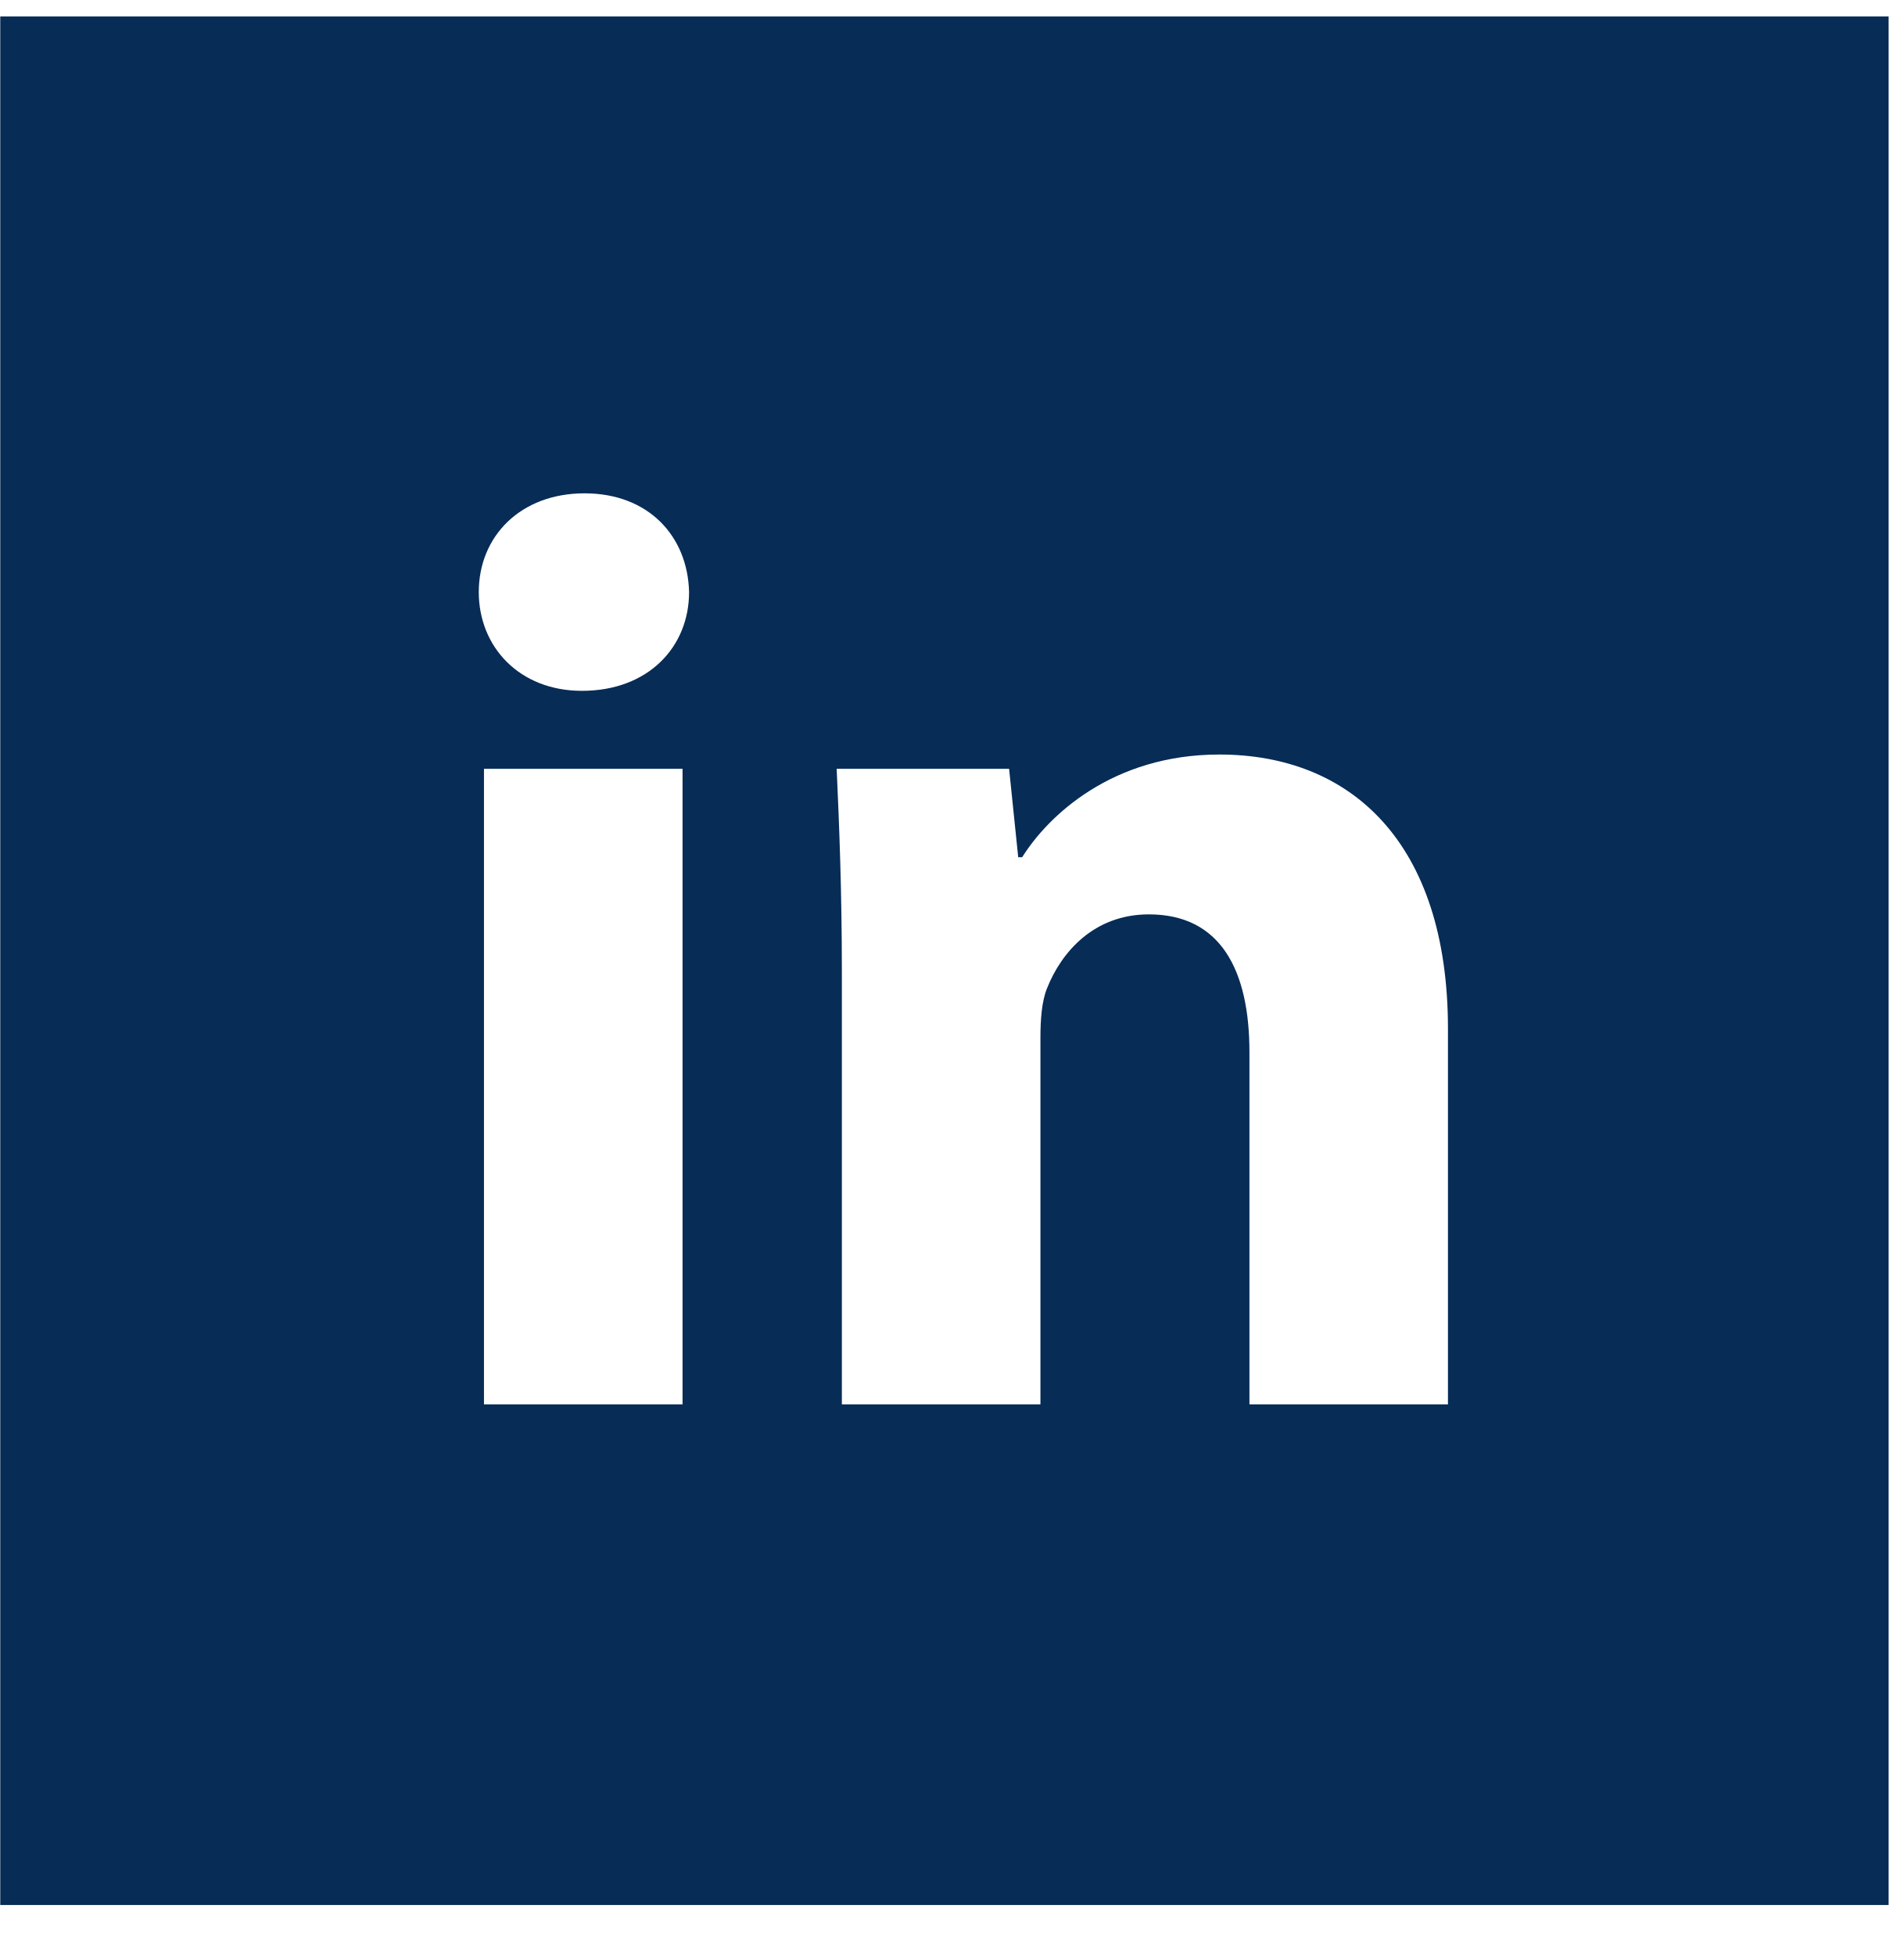
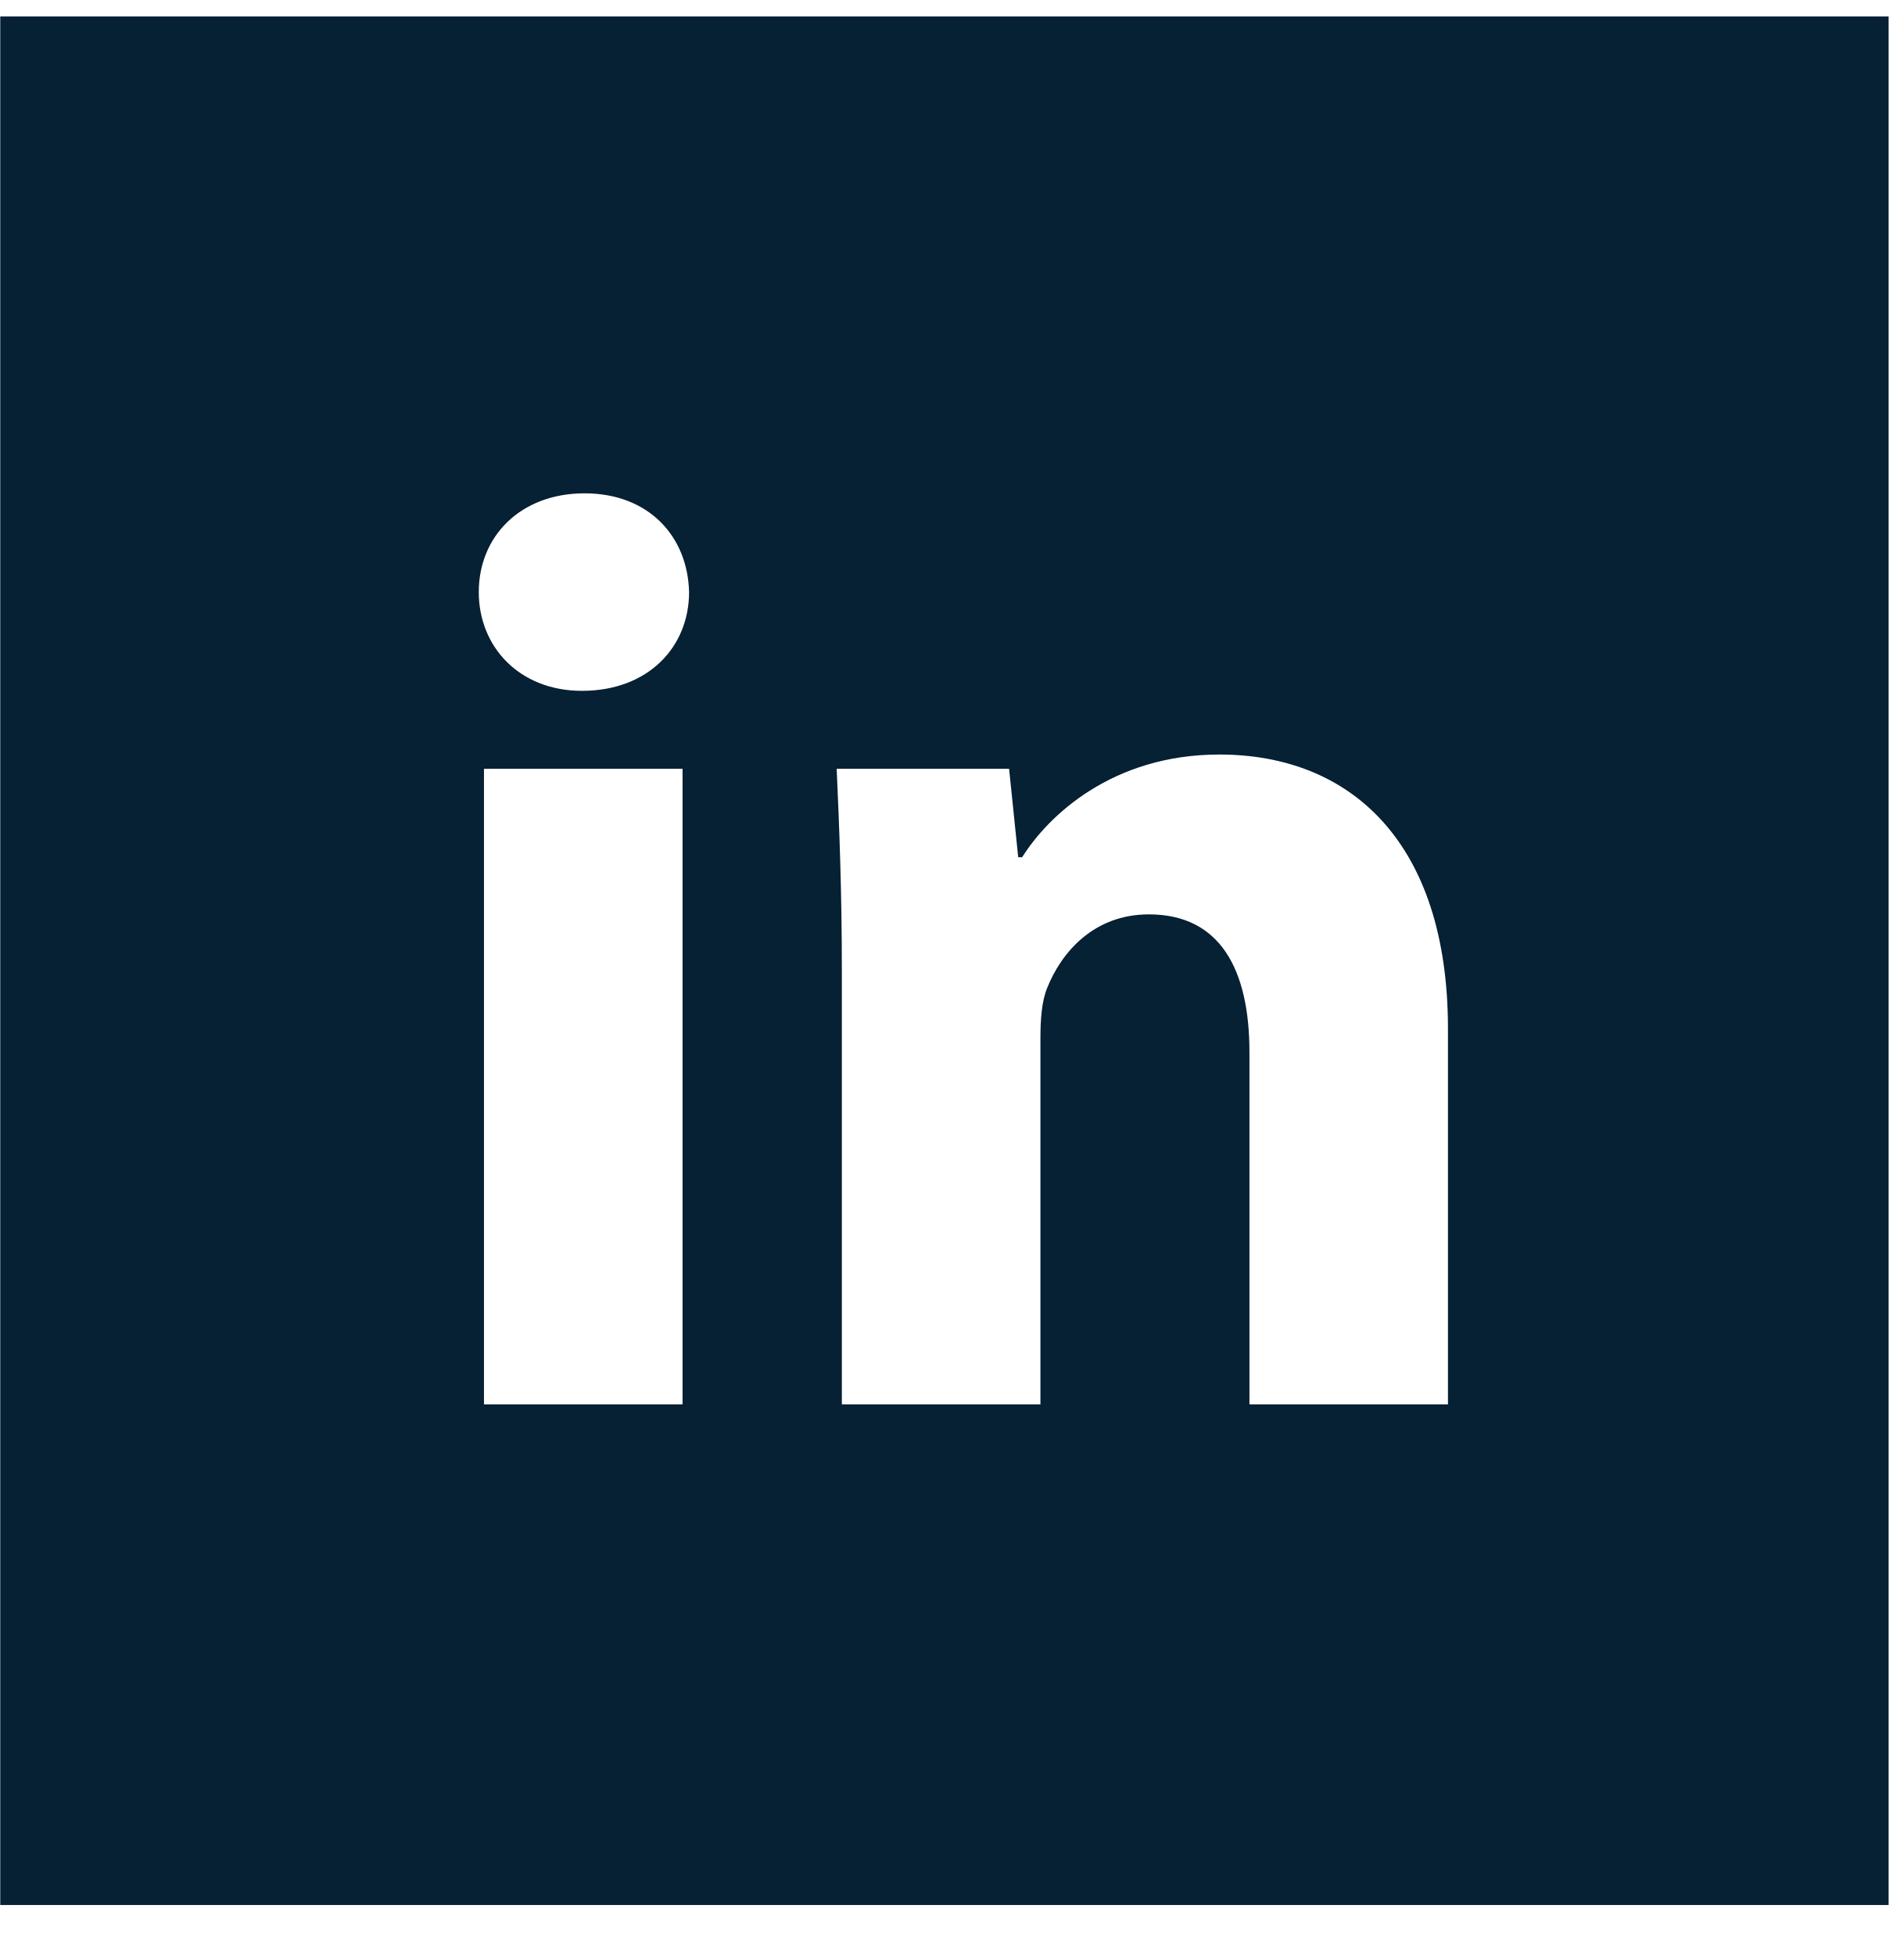
<svg xmlns="http://www.w3.org/2000/svg" width="100%" height="100%" viewBox="0 0 37 38" version="1.1" xml:space="preserve" style="fill-rule:evenodd;clip-rule:evenodd;stroke-linejoin:round;stroke-miterlimit:2;">
-   <path d="M36.713,0.32l-36.708,0l-0,36.708l36.708,0l0,-36.708Zm-20.348,26.977l3.86,0l0,-7.124c0,-0.353 0.025,-0.707 0.127,-0.96c0.279,-0.707 0.914,-1.44 1.981,-1.44c1.396,0 1.955,1.087 1.955,2.678l-0,6.846l3.859,0l0,-7.301c0,-3.637 -1.904,-5.33 -4.443,-5.33c-2.082,0 -3.327,1.188 -3.834,1.996l-0.077,-0l-0.177,-1.718l-3.352,0c0.051,1.112 0.101,2.4 0.101,3.941l0,8.412Zm-3.097,0l-0,-12.353l-3.86,0l0,12.353l3.86,0Zm-1.905,-17.708c-1.244,-0 -2.056,0.833 -2.056,1.92c-0,1.061 0.787,1.919 2.005,1.919c1.295,0 2.083,-0.858 2.083,-1.919c-0.026,-1.087 -0.788,-1.92 -2.032,-1.92Z" style="fill:#072c56;" />
+   <path d="M36.713,0.32l-36.708,0l-0,36.708l36.708,0l0,-36.708Zm-20.348,26.977l3.86,0l0,-7.124c0,-0.353 0.025,-0.707 0.127,-0.96c0.279,-0.707 0.914,-1.44 1.981,-1.44c1.396,0 1.955,1.087 1.955,2.678l-0,6.846l3.859,0l0,-7.301c0,-3.637 -1.904,-5.33 -4.443,-5.33c-2.082,0 -3.327,1.188 -3.834,1.996l-0.077,-0l-0.177,-1.718l-3.352,0c0.051,1.112 0.101,2.4 0.101,3.941l0,8.412Zm-3.097,0l-0,-12.353l-3.86,0l0,12.353l3.86,0Zm-1.905,-17.708c-1.244,-0 -2.056,0.833 -2.056,1.92c-0,1.061 0.787,1.919 2.005,1.919c1.295,0 2.083,-0.858 2.083,-1.919c-0.026,-1.087 -0.788,-1.92 -2.032,-1.92Z" style="fill:#062034;" />
</svg>
